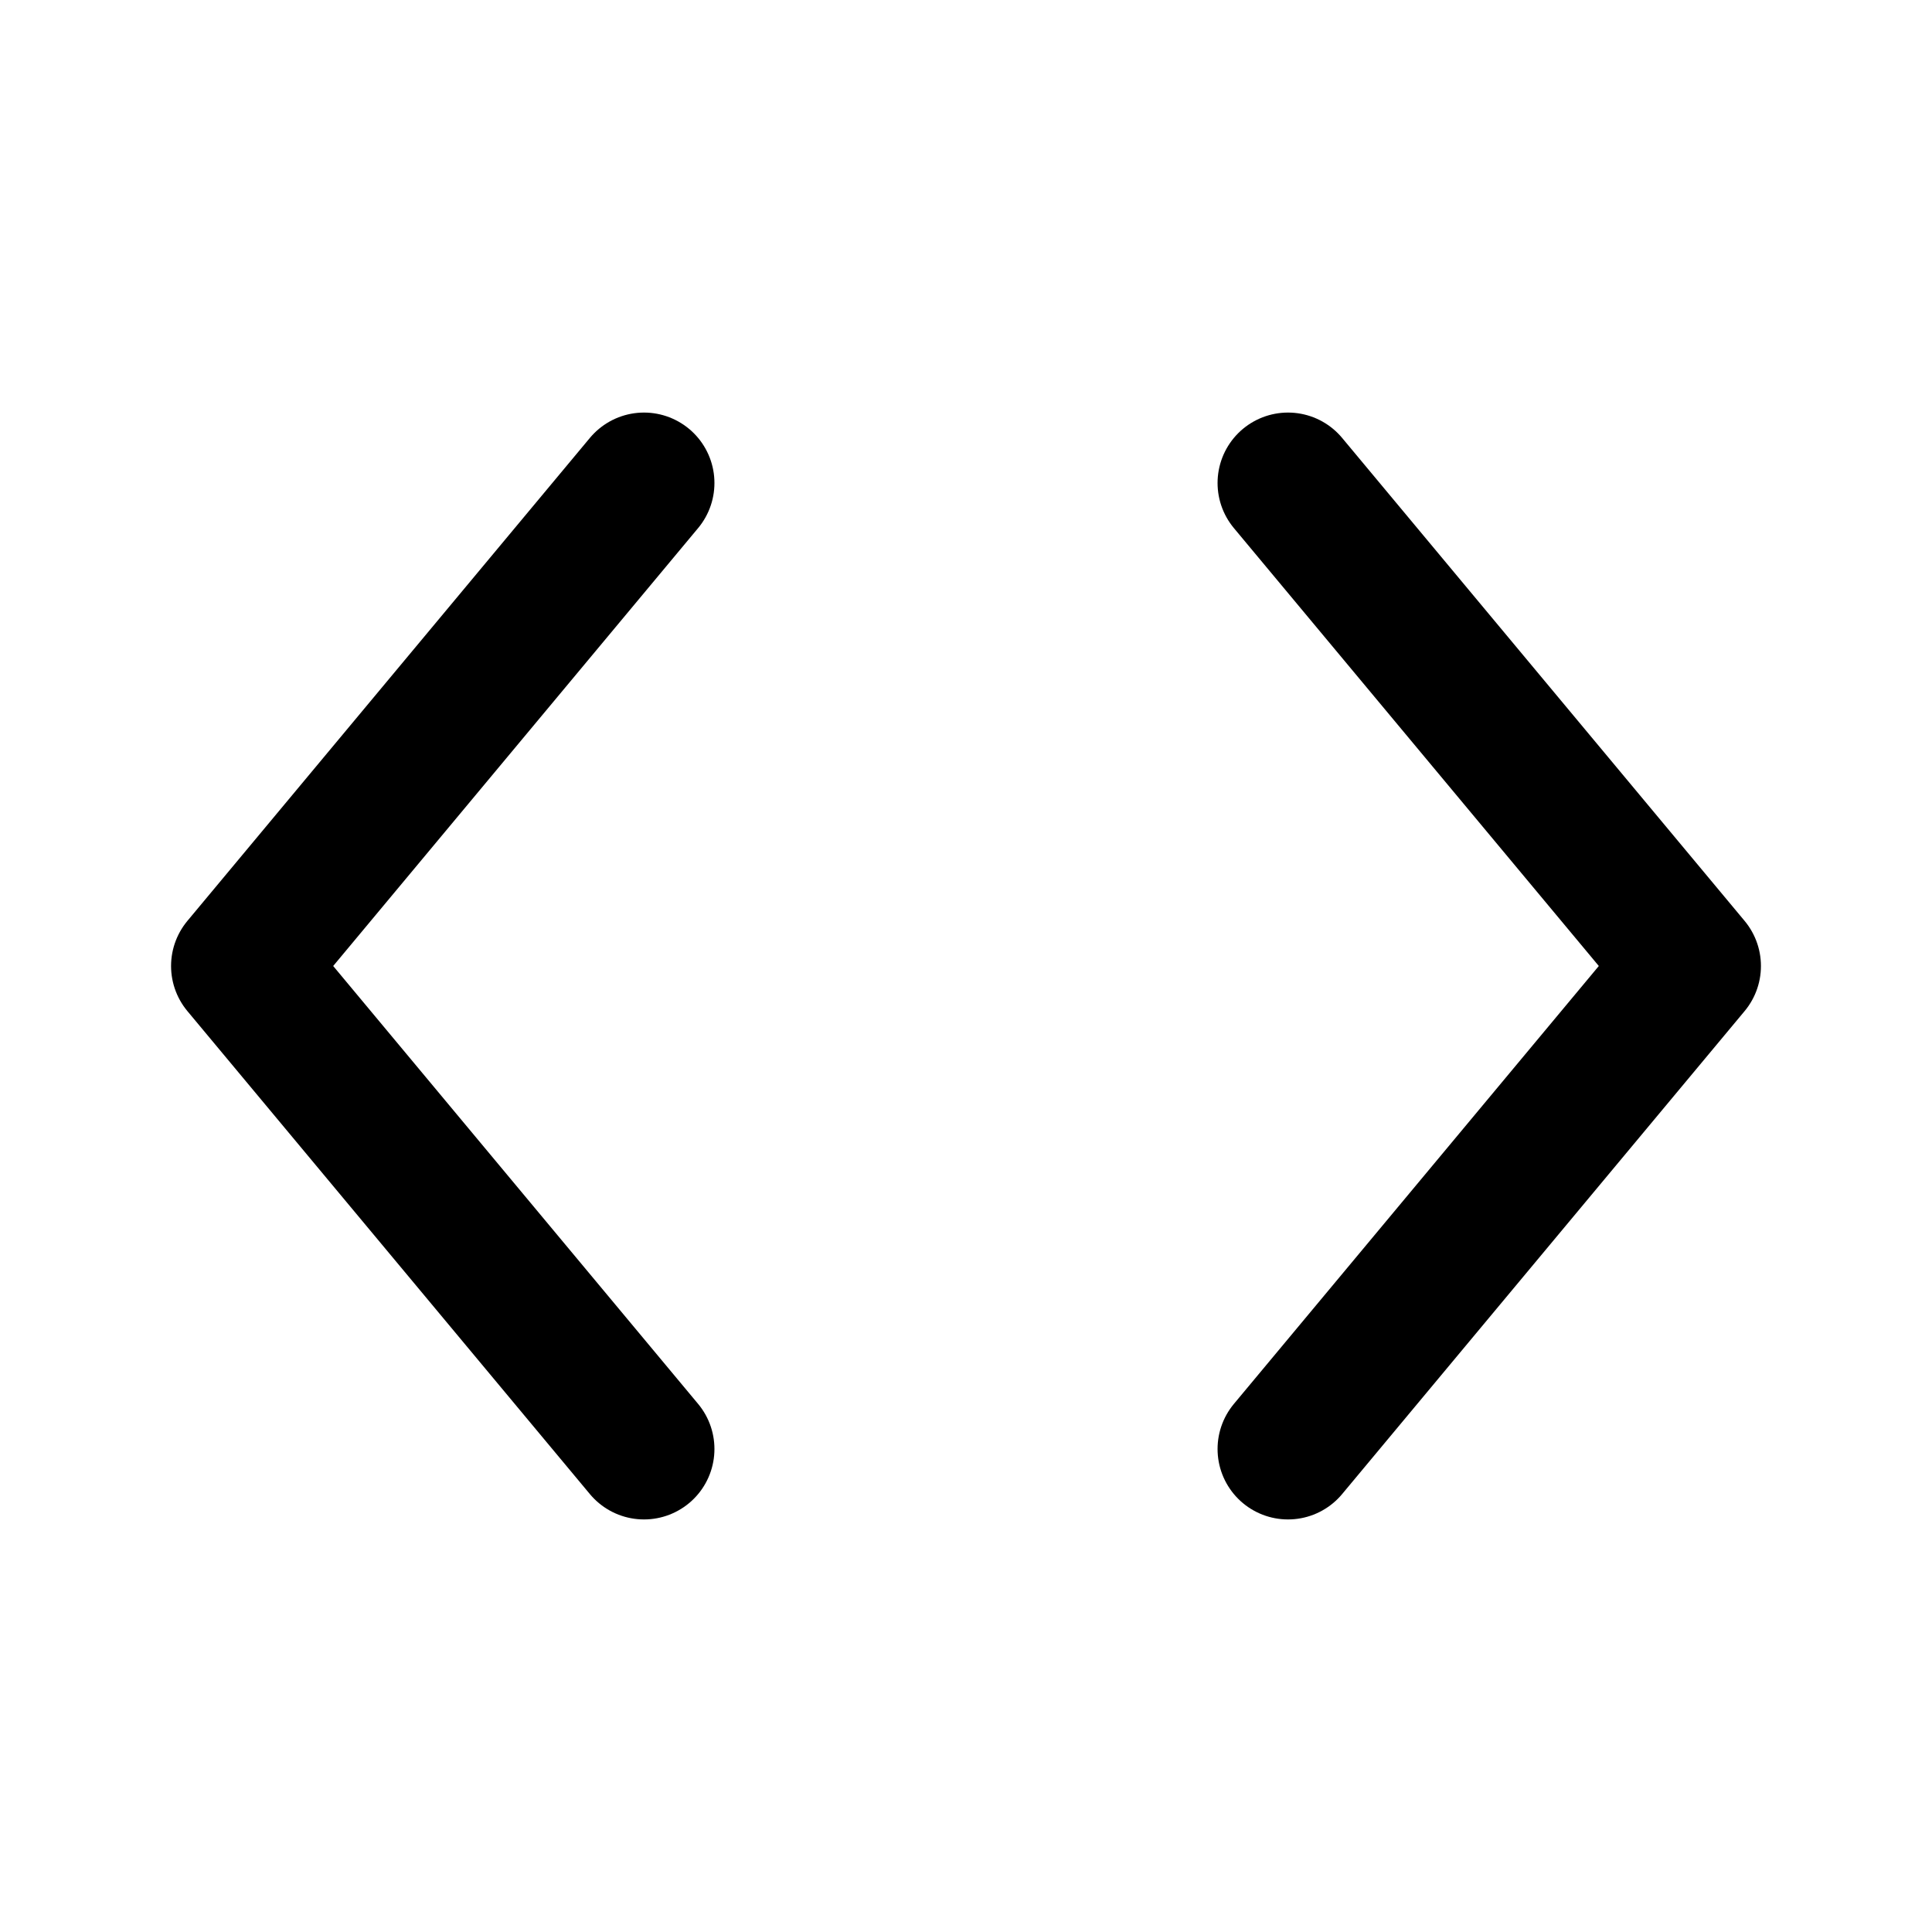
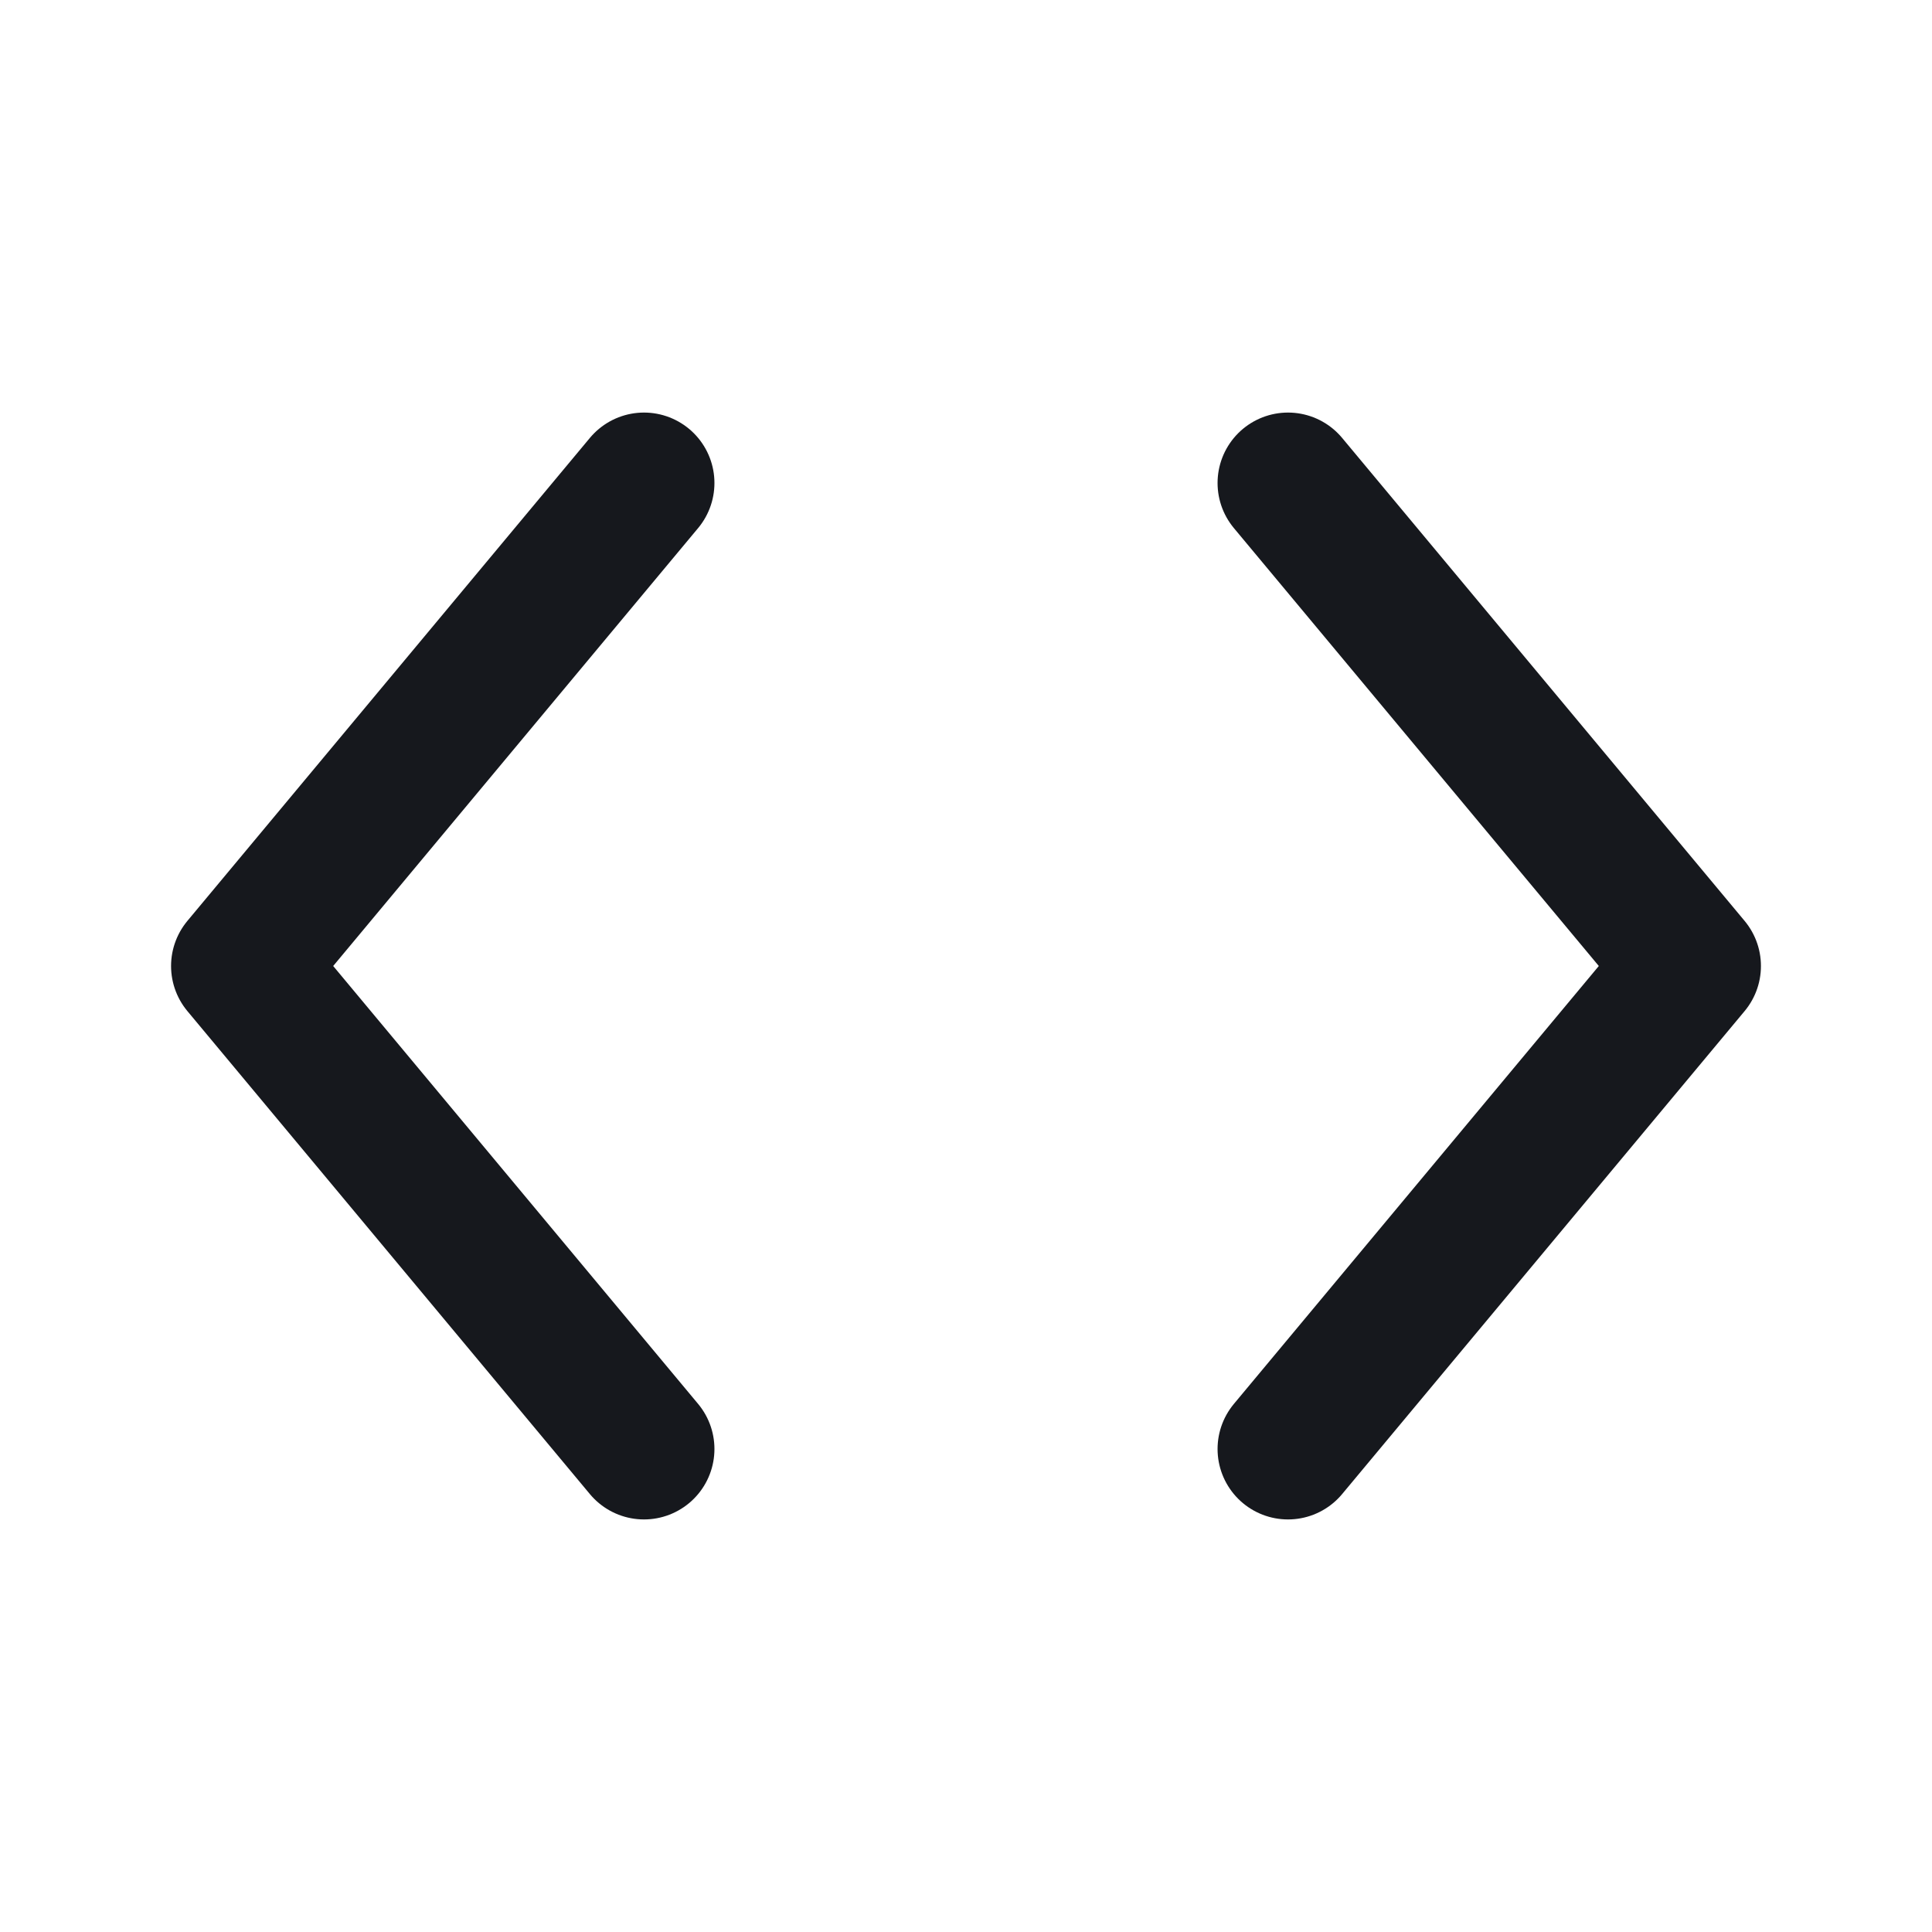
- <svg xmlns="http://www.w3.org/2000/svg" viewBox="0 0 24 24" fill="none" stroke="currentColor" stroke-width="1.75" stroke-linecap="round" stroke-linejoin="round">
+ <svg xmlns="http://www.w3.org/2000/svg" viewBox="0 0 24 24" fill="none" stroke="#16181D" stroke-width="1.75" stroke-linecap="round" stroke-linejoin="round">
  <path d="M8 6 3 12l5 6M16 6l5 6-5 6" />
</svg>
